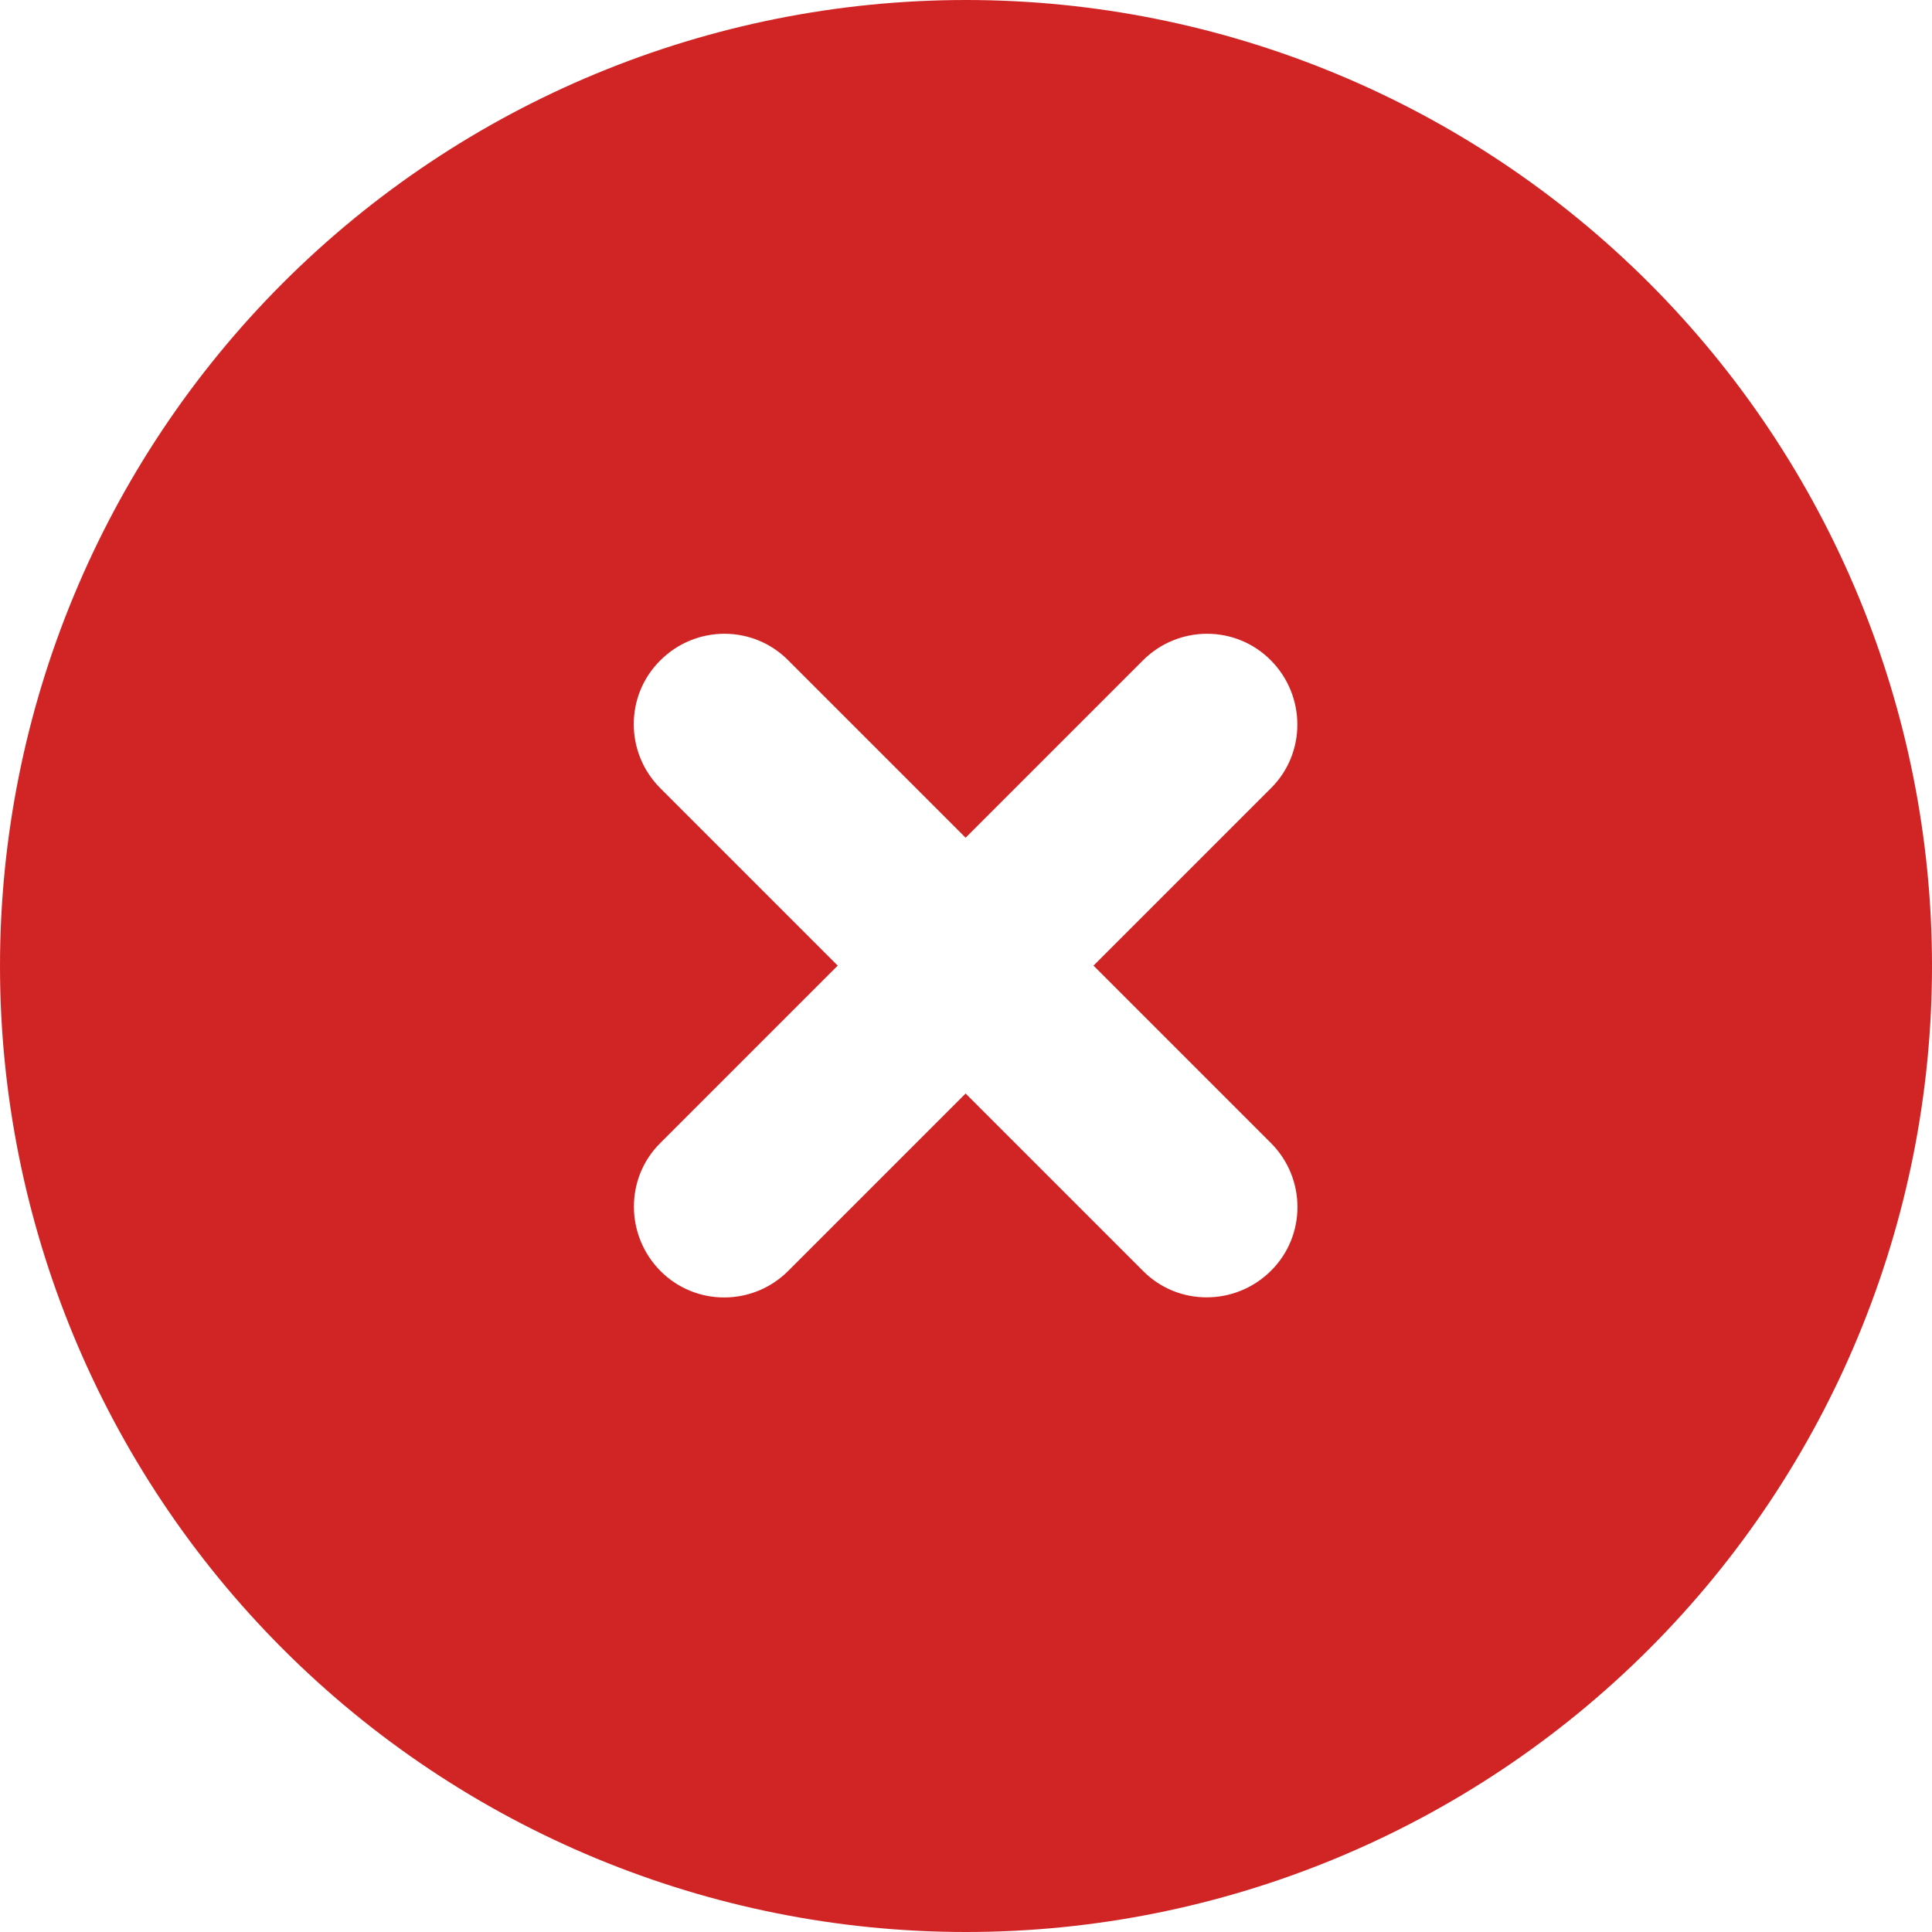
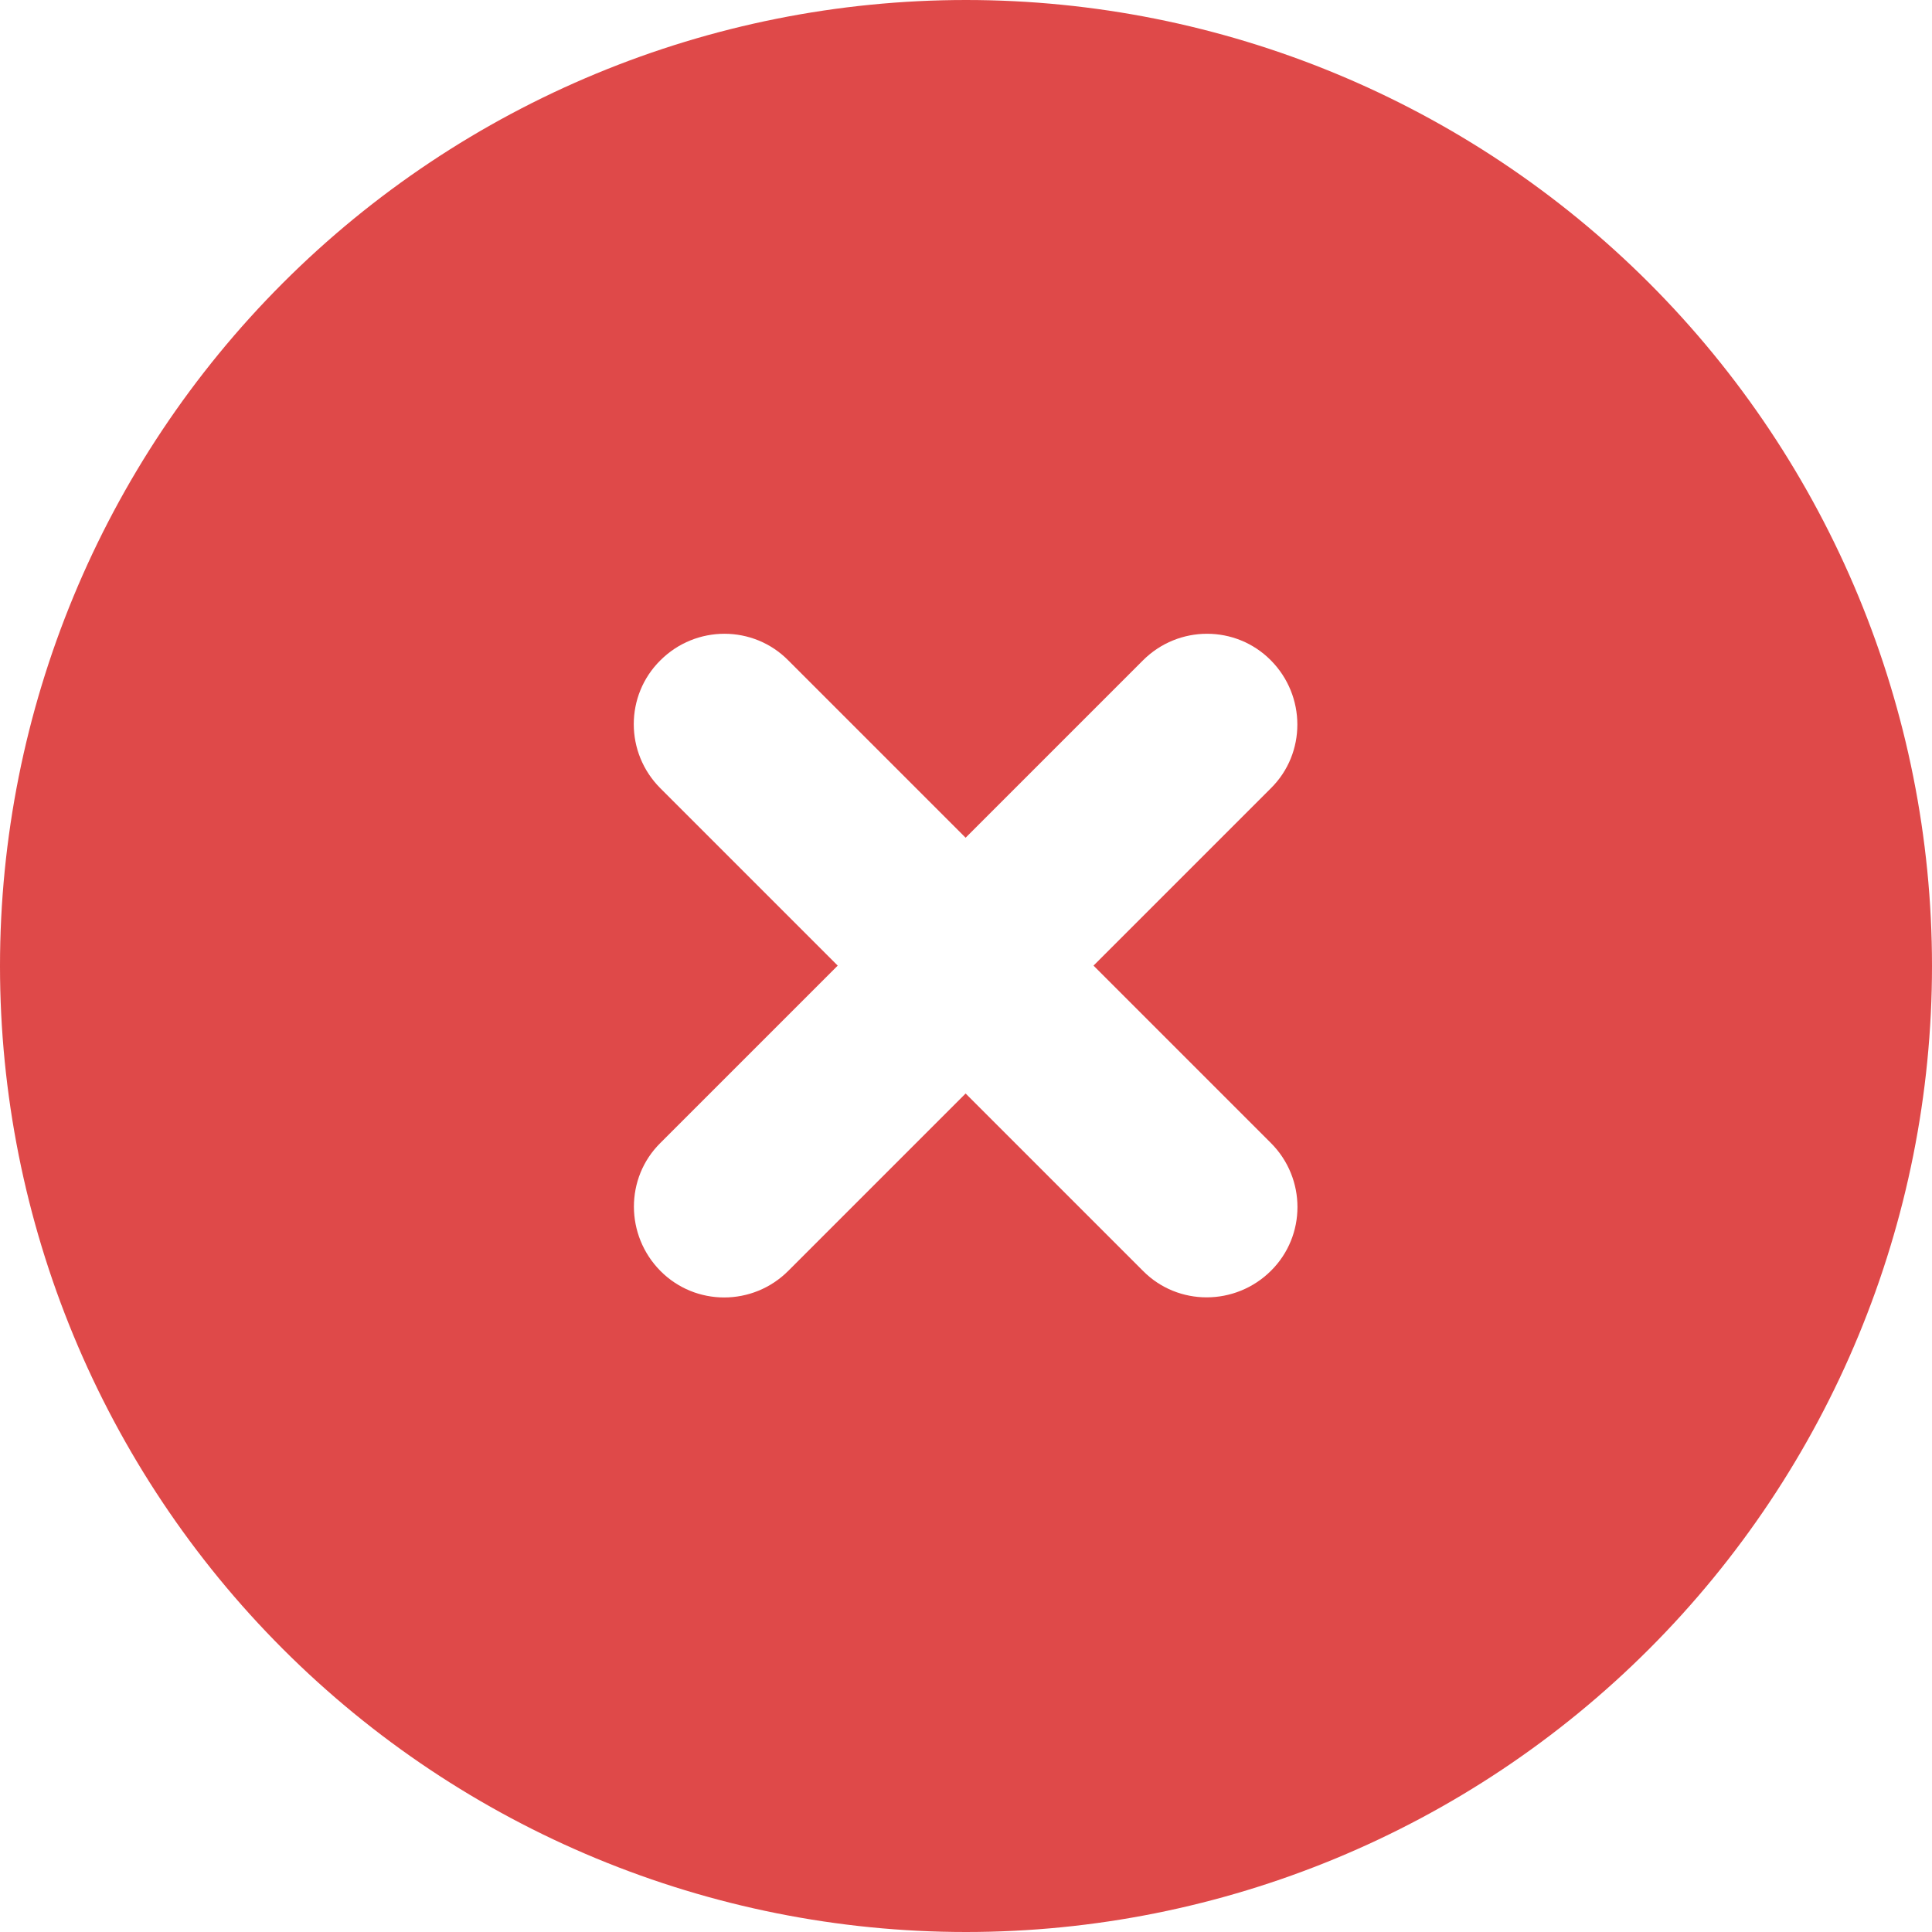
<svg xmlns="http://www.w3.org/2000/svg" viewBox="0 0 20 20" fill="none">
-   <path d="M10 20C12.652 20 15.196 18.946 17.071 17.071C18.946 15.196 20 12.652 20 10C20 7.348 18.946 4.804 17.071 2.929C15.196 1.054 12.652 0 10 0C7.348 0 4.804 1.054 2.929 2.929C1.054 4.804 0 7.348 0 10C0 12.652 1.054 15.196 2.929 17.071C4.804 18.946 7.348 20 10 20ZM6.836 6.836C7.203 6.469 7.797 6.469 8.16 6.836L9.996 8.672L11.832 6.836C12.199 6.469 12.793 6.469 13.156 6.836C13.52 7.203 13.523 7.797 13.156 8.16L11.32 9.996L13.156 11.832C13.523 12.199 13.523 12.793 13.156 13.156C12.789 13.52 12.195 13.523 11.832 13.156L9.996 11.32L8.16 13.156C7.793 13.523 7.199 13.523 6.836 13.156C6.473 12.789 6.469 12.195 6.836 11.832L8.672 9.996L6.836 8.16C6.469 7.793 6.469 7.199 6.836 6.836Z" fill="#D12525" />
+   <path d="M10 20C12.652 20 15.196 18.946 17.071 17.071C18.946 15.196 20 12.652 20 10C20 7.348 18.946 4.804 17.071 2.929C15.196 1.054 12.652 0 10 0C7.348 0 4.804 1.054 2.929 2.929C1.054 4.804 0 7.348 0 10C0 12.652 1.054 15.196 2.929 17.071C4.804 18.946 7.348 20 10 20ZM6.836 6.836C7.203 6.469 7.797 6.469 8.16 6.836L9.996 8.672L11.832 6.836C12.199 6.469 12.793 6.469 13.156 6.836C13.52 7.203 13.523 7.797 13.156 8.16L11.32 9.996L13.156 11.832C13.523 12.199 13.523 12.793 13.156 13.156C12.789 13.52 12.195 13.523 11.832 13.156L9.996 11.32L8.16 13.156C7.793 13.523 7.199 13.523 6.836 13.156C6.473 12.789 6.469 12.195 6.836 11.832L8.672 9.996L6.836 8.16C6.469 7.793 6.469 7.199 6.836 6.836Z" fill="#DF4949" />
</svg>
